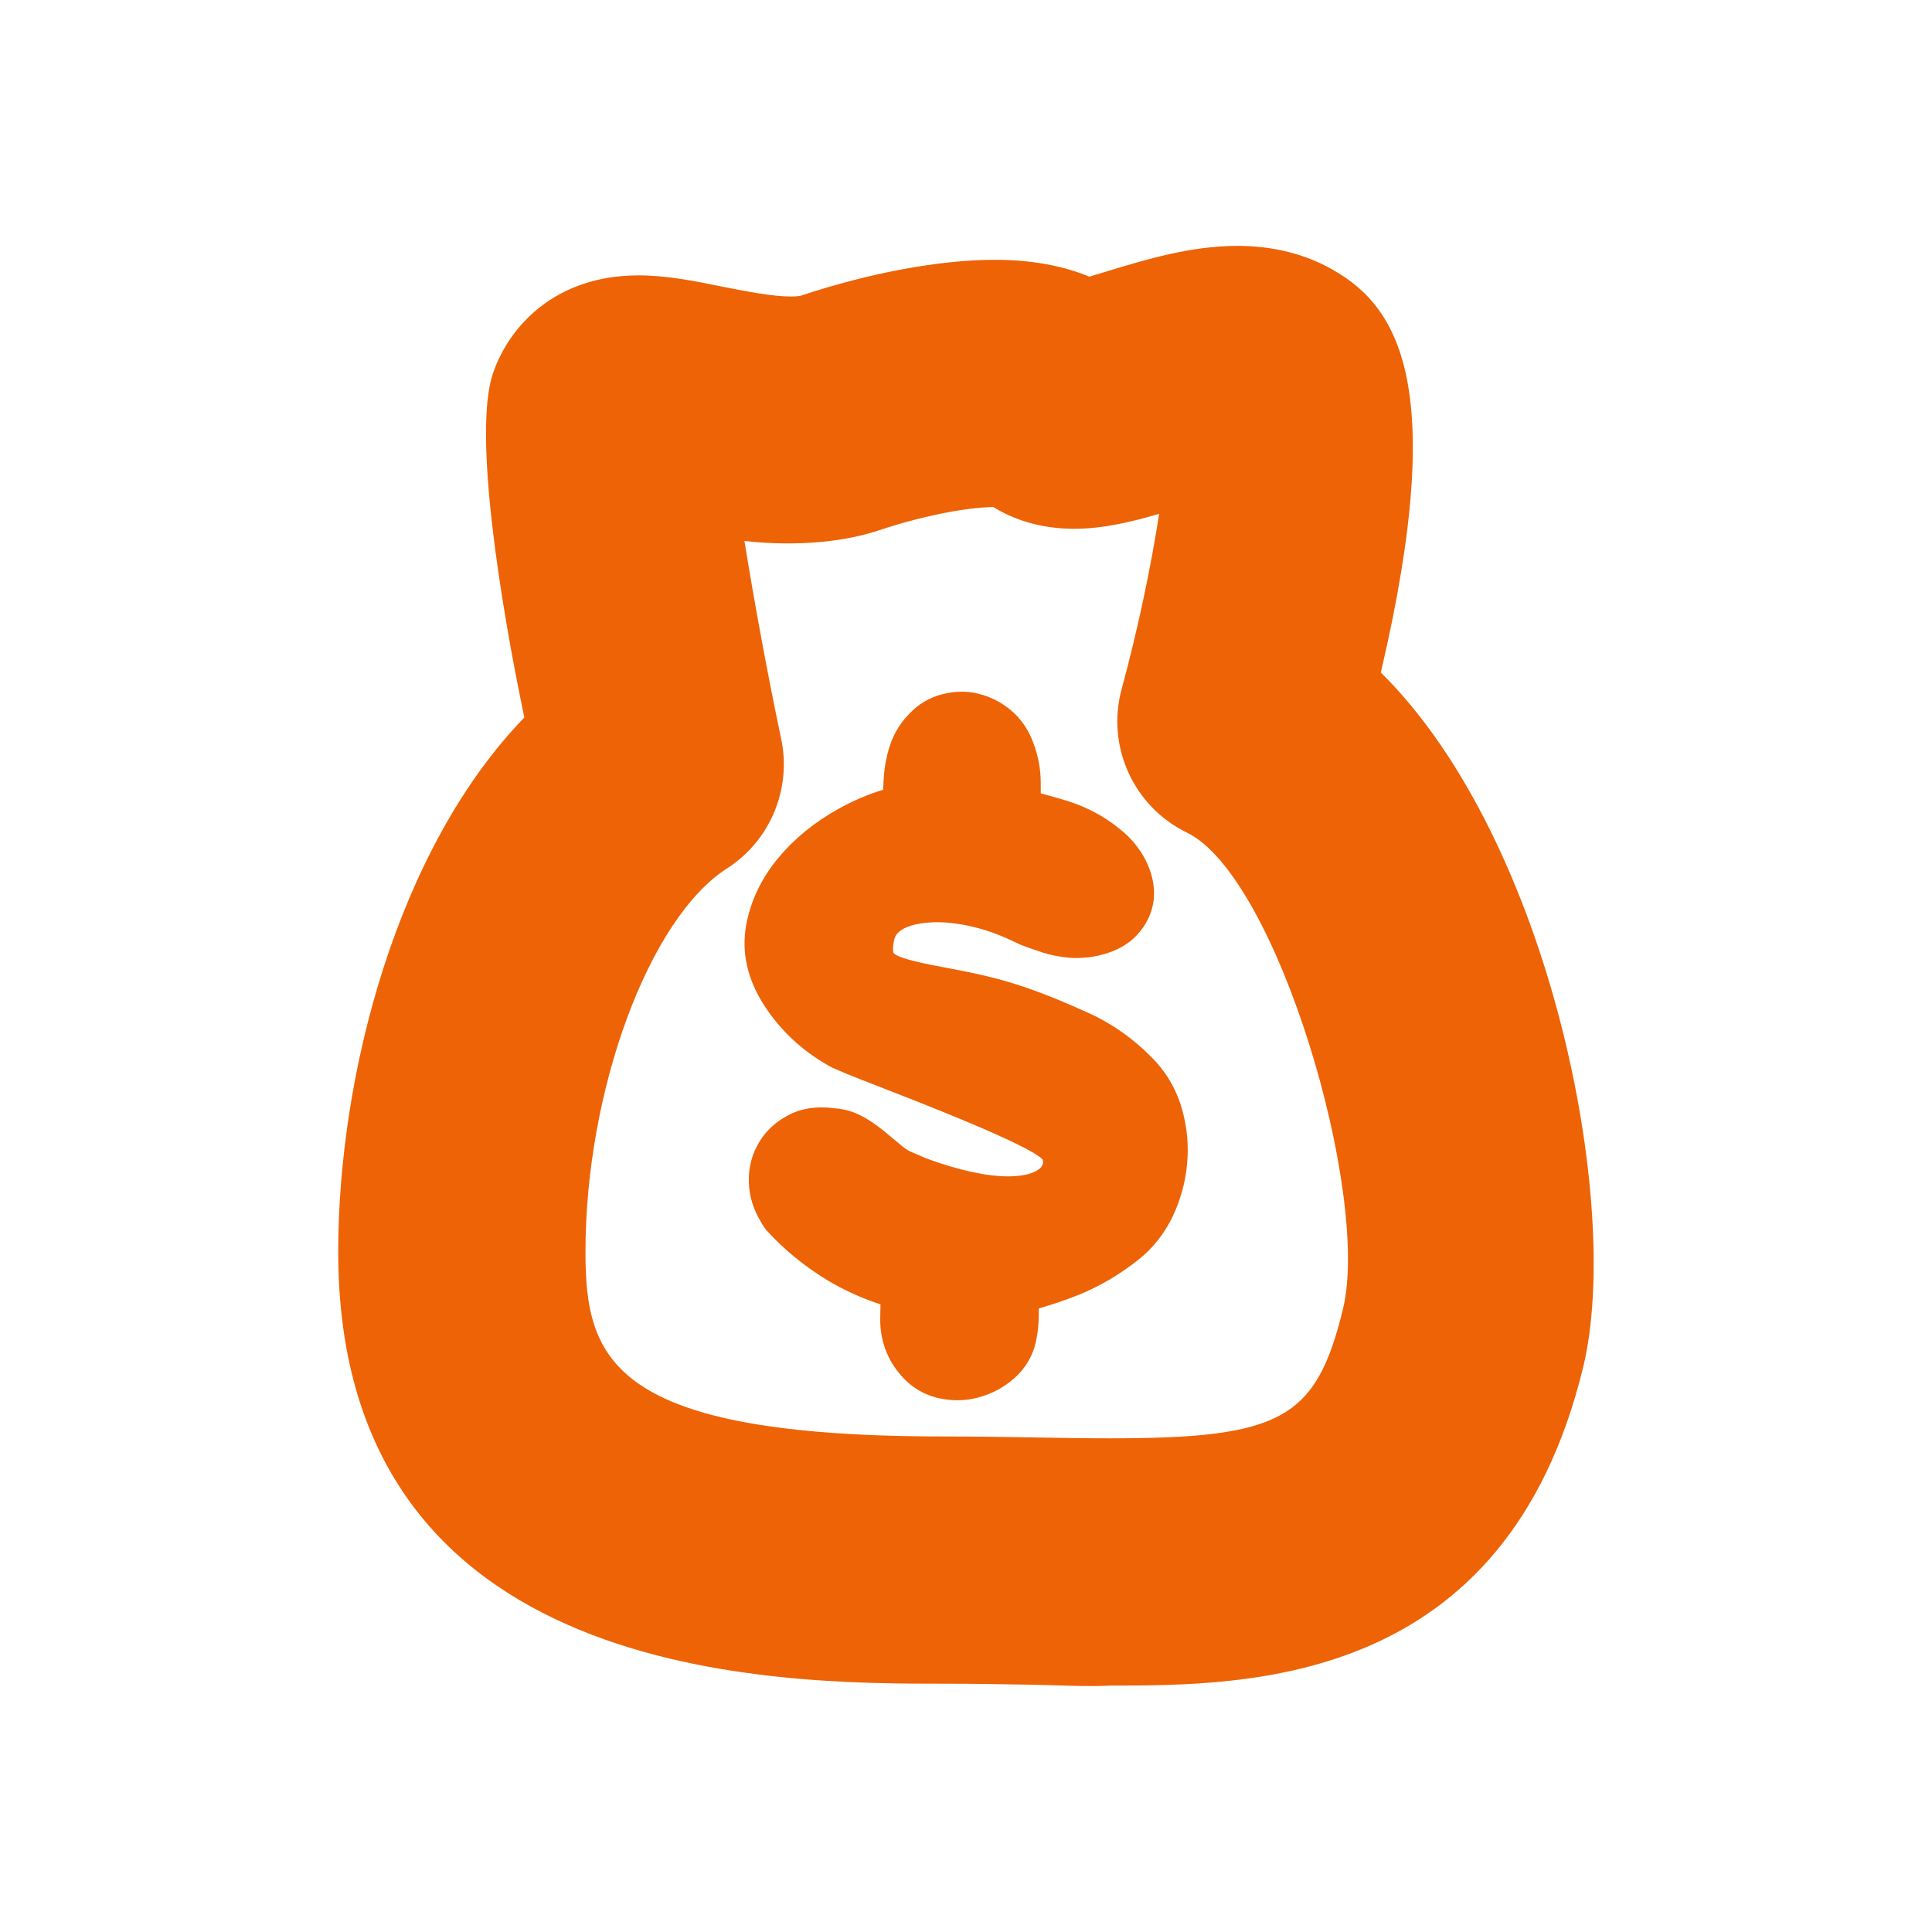
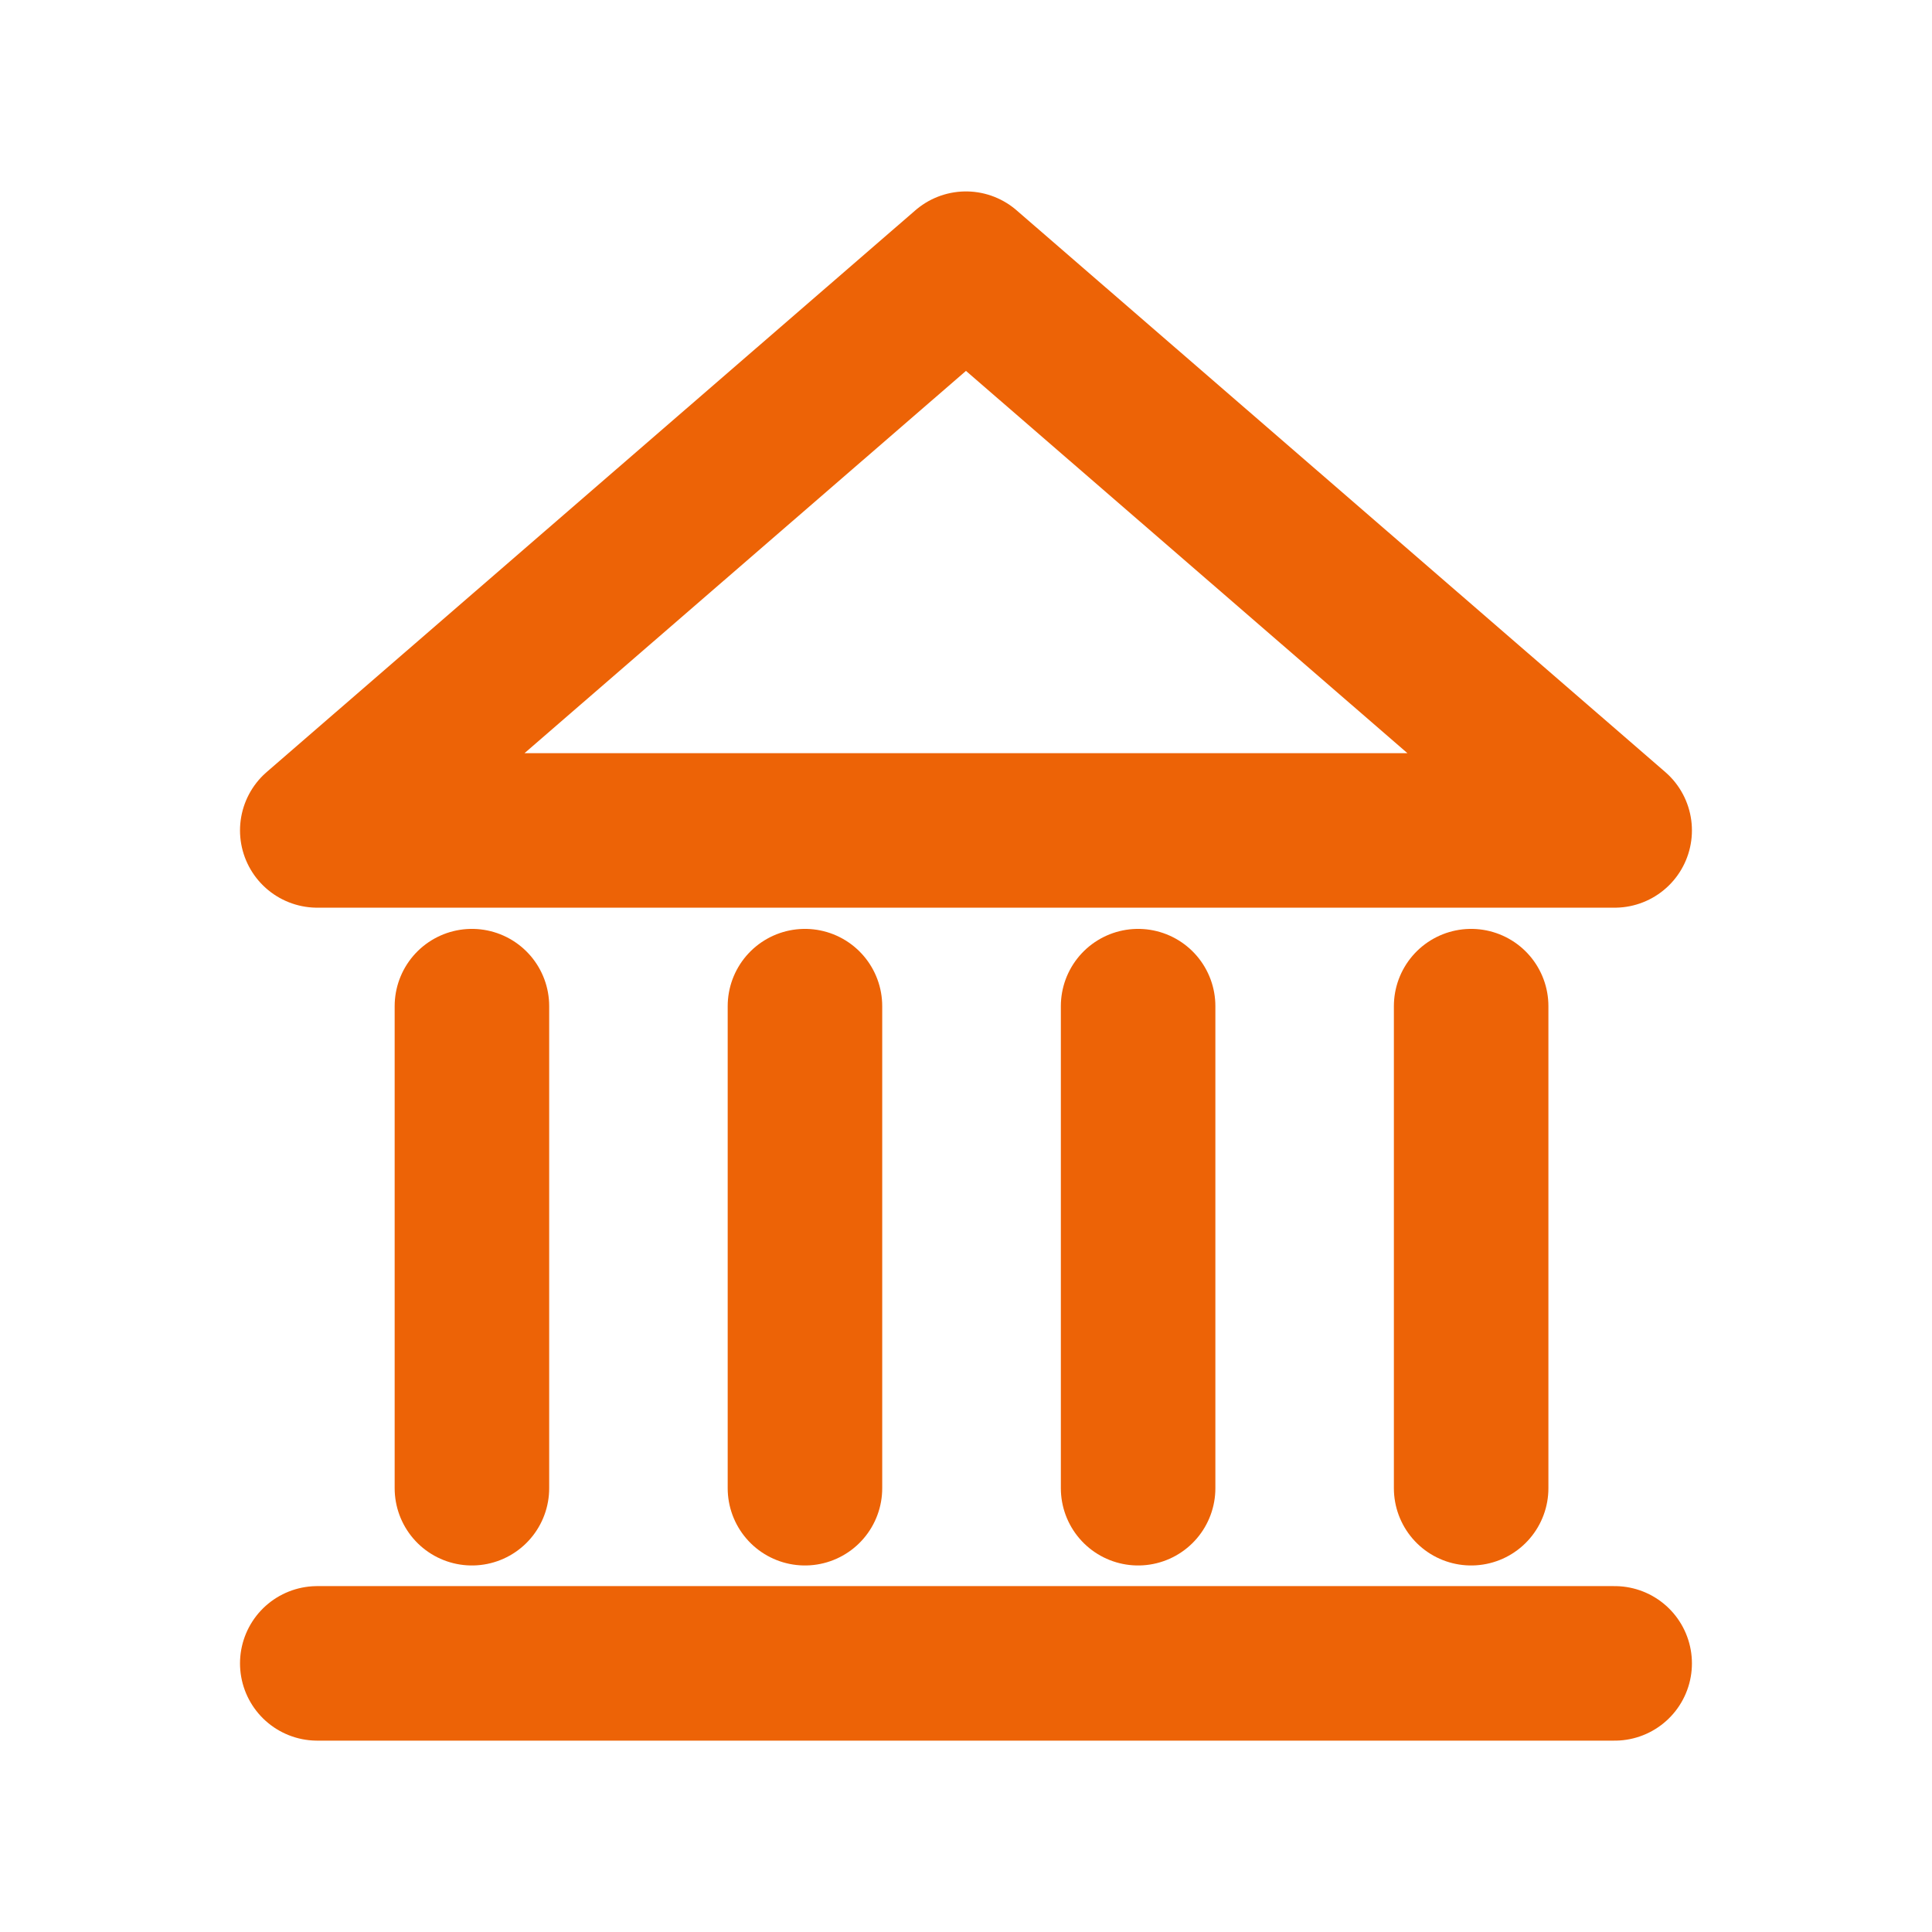
<svg xmlns="http://www.w3.org/2000/svg" version="1.1" id="Layer_1" x="0px" y="0px" width="31.256px" height="31.257px" viewBox="0 0 31.256 31.257" enable-background="new 0 0 31.256 31.257" xml:space="preserve">
  <g>
-     <g>
-       <g>
-         <path fill="#ED6306" d="M12.758,19.557c-0.08-0.123-0.126-0.252-0.14-0.395s0.011-0.273,0.073-0.391     c0.062-0.115,0.154-0.209,0.279-0.279c0.123-0.068,0.282-0.09,0.477-0.064c0.106,0.008,0.201,0.035,0.286,0.084     c0.084,0.049,0.165,0.105,0.245,0.17c0.08,0.066,0.157,0.129,0.231,0.193c0.076,0.066,0.153,0.123,0.232,0.172     c0.045,0.023,0.098,0.051,0.159,0.078c0.062,0.027,0.204,0.082,0.16,0.068c2.065,0.775,2.716,0.062,2.6-0.527     c-0.117-0.592-3.339-1.652-3.701-1.855c-0.363-0.203-0.655-0.473-0.876-0.812c-0.204-0.316-0.276-0.631-0.219-0.941     c0.058-0.312,0.196-0.6,0.418-0.861c0.221-0.264,0.495-0.486,0.822-0.67c0.327-0.182,0.654-0.297,0.981-0.348     c0-0.096,0-0.203,0-0.32s0.007-0.232,0.021-0.346c0.014-0.115,0.04-0.225,0.079-0.328c0.04-0.105,0.1-0.199,0.18-0.281     c0.088-0.096,0.19-0.156,0.306-0.186c0.114-0.029,0.226-0.031,0.331-0.008c0.106,0.025,0.205,0.07,0.299,0.143     c0.093,0.068,0.166,0.156,0.219,0.27c0.08,0.18,0.119,0.361,0.119,0.549c0,0.186,0,0.371,0,0.559     c0.248,0.057,0.505,0.125,0.771,0.205c0.265,0.082,0.494,0.203,0.689,0.367c0.124,0.096,0.219,0.207,0.285,0.332     s0.095,0.244,0.087,0.357c-0.01,0.115-0.061,0.217-0.153,0.311s-0.236,0.156-0.431,0.189c-0.116,0.014-0.227,0.014-0.332,0     c-0.106-0.016-0.211-0.043-0.312-0.08c-0.102-0.035-0.206-0.066-0.304-0.115c-1.133-0.564-2.487-0.508-2.661,0.309     c-0.233,1.094,0.947,0.861,2.335,1.307c0.393,0.127,0.754,0.283,1.095,0.438c0.34,0.154,0.648,0.377,0.922,0.668     c0.15,0.162,0.257,0.357,0.319,0.584c0.062,0.227,0.081,0.457,0.06,0.691c-0.022,0.234-0.085,0.461-0.186,0.674     c-0.103,0.215-0.241,0.391-0.418,0.529c-0.266,0.209-0.549,0.375-0.85,0.498c-0.301,0.121-0.62,0.219-0.955,0.291     c0,0.113,0.002,0.248,0.006,0.4c0.005,0.154-0.006,0.291-0.033,0.412c-0.025,0.131-0.093,0.242-0.198,0.336     c-0.106,0.092-0.229,0.158-0.365,0.193c-0.137,0.037-0.276,0.039-0.418,0.006c-0.142-0.031-0.26-0.109-0.358-0.232     c-0.133-0.16-0.197-0.352-0.192-0.568c0.005-0.221,0.007-0.422,0.007-0.607c-0.398-0.09-0.766-0.234-1.102-0.438     C13.311,20.084,13.014,19.84,12.758,19.557z" />
-         <path fill="#ED6306" d="M15.49,22.654c-0.103,0-0.206-0.012-0.309-0.035c-0.253-0.059-0.468-0.195-0.638-0.408     c-0.202-0.244-0.309-0.555-0.302-0.891c0.002-0.076,0.003-0.146,0.004-0.217c-0.303-0.1-0.589-0.229-0.856-0.389     c-0.378-0.229-0.715-0.506-1.002-0.824c-0.172-0.252-0.245-0.459-0.267-0.682c-0.022-0.242,0.021-0.467,0.129-0.67     c0.107-0.205,0.269-0.367,0.479-0.482c0.214-0.121,0.47-0.166,0.782-0.125c0.155,0.01,0.323,0.061,0.474,0.148     c0.104,0.059,0.206,0.131,0.307,0.211l0.247,0.205c0.057,0.051,0.111,0.09,0.168,0.125l0.284,0.123     c0.517,0.189,0.972,0.289,1.319,0.289c0.382,0,0.506-0.115,0.534-0.148c0.011-0.014,0.042-0.051,0.027-0.123     c-0.211-0.238-2.055-0.951-2.66-1.186c-0.396-0.152-0.694-0.273-0.795-0.328c-0.433-0.244-0.786-0.572-1.05-0.979     c-0.275-0.426-0.373-0.865-0.292-1.305c0.073-0.396,0.252-0.766,0.528-1.094c0.257-0.307,0.581-0.57,0.961-0.781     c0.237-0.133,0.48-0.236,0.726-0.311c0.003-0.111,0.01-0.221,0.023-0.33c0.018-0.148,0.054-0.301,0.107-0.443     c0.064-0.17,0.162-0.322,0.29-0.453c0.143-0.154,0.328-0.268,0.54-0.32c0.195-0.049,0.384-0.053,0.562-0.012     c0.185,0.043,0.348,0.121,0.494,0.232c0.154,0.115,0.281,0.27,0.368,0.457c0.111,0.248,0.166,0.502,0.166,0.76v0.168     c0.136,0.035,0.274,0.074,0.415,0.117c0.334,0.104,0.624,0.26,0.867,0.463c0.162,0.125,0.304,0.291,0.404,0.48     c0.111,0.211,0.159,0.422,0.144,0.629c-0.019,0.232-0.12,0.447-0.295,0.625c-0.172,0.172-0.408,0.281-0.705,0.33     c-0.201,0.027-0.335,0.023-0.482,0.002s-0.287-0.057-0.42-0.107c-0.134-0.043-0.245-0.082-0.351-0.135     c-0.408-0.203-0.868-0.32-1.261-0.32c-0.104,0-0.631,0.014-0.688,0.287c-0.029,0.137-0.017,0.197-0.012,0.207     c0.059,0.092,0.547,0.186,0.839,0.24c0.35,0.066,0.745,0.141,1.171,0.279c0.436,0.139,0.825,0.311,1.15,0.457     c0.397,0.18,0.761,0.441,1.078,0.779c0.207,0.225,0.354,0.49,0.437,0.795c0.078,0.285,0.104,0.578,0.076,0.871     c-0.027,0.291-0.105,0.574-0.231,0.842c-0.137,0.285-0.326,0.523-0.563,0.709c-0.298,0.236-0.625,0.428-0.968,0.566     c-0.206,0.082-0.419,0.154-0.638,0.217c0.006,0.195-0.009,0.369-0.045,0.533c-0.045,0.225-0.169,0.438-0.357,0.602     c-0.171,0.148-0.362,0.248-0.57,0.303C15.726,22.639,15.608,22.654,15.49,22.654z M13.385,18.924l-0.171,0.006     c-0.051,0.027-0.069,0.055-0.081,0.076c-0.011,0.021-0.022,0.051-0.017,0.109c0.005,0.061,0.024,0.113,0.061,0.168     c0.174,0.184,0.435,0.398,0.728,0.574c0.288,0.174,0.608,0.301,0.953,0.377l0.391,0.088v0.4c0,0.189-0.002,0.395-0.007,0.617     c-0.002,0.098,0.021,0.172,0.078,0.24l0.17,0.074c0.03,0,0.06-0.004,0.09-0.012c0.065-0.018,0.118-0.047,0.169-0.09     c0.056-0.145,0.062-0.242,0.06-0.354c-0.005-0.16-0.007-0.299-0.007-0.416v-0.404l0.395-0.086     c0.305-0.064,0.599-0.154,0.874-0.266c0.254-0.104,0.499-0.246,0.726-0.426c0.118-0.092,0.208-0.207,0.277-0.352     c0.075-0.16,0.122-0.33,0.139-0.506s0.002-0.344-0.044-0.514c-0.041-0.148-0.108-0.271-0.204-0.377     c-0.224-0.238-0.48-0.424-0.76-0.549c-0.301-0.137-0.658-0.293-1.044-0.418c-0.366-0.117-0.729-0.188-1.05-0.248     c-0.639-0.121-1.19-0.225-1.486-0.67c-0.171-0.258-0.216-0.584-0.134-0.969c0.144-0.674,0.767-1.078,1.667-1.078     c0.55,0,1.156,0.152,1.706,0.426c0.063,0.031,0.131,0.051,0.197,0.074c0.126,0.045,0.196,0.062,0.27,0.072     c0.123,0.008,0.159,0.004,0.195,0c0.105-0.018,0.143-0.049,0.144-0.049c-0.058-0.143-0.106-0.197-0.174-0.25     c-0.157-0.131-0.326-0.221-0.532-0.283c-0.25-0.076-0.496-0.141-0.733-0.195l-0.389-0.09V12.67c0-0.117-0.024-0.23-0.075-0.344     c-0.014-0.029-0.032-0.053-0.06-0.072c-0.042-0.033-0.077-0.049-0.118-0.059l-0.005,0.006l-0.157,0.051     c-0.032,0.033-0.055,0.068-0.07,0.109c-0.025,0.064-0.041,0.133-0.05,0.207c-0.013,0.098-0.018,0.193-0.018,0.289v0.75     l-0.423,0.064c-0.271,0.043-0.545,0.141-0.814,0.291c-0.273,0.152-0.503,0.338-0.683,0.553c-0.167,0.197-0.269,0.404-0.311,0.633     c-0.034,0.184,0.015,0.371,0.147,0.578c0.176,0.271,0.405,0.482,0.7,0.648c0.089,0.049,0.34,0.143,0.666,0.268     c2.437,0.943,3.172,1.375,3.281,1.926c0.067,0.34-0.02,0.688-0.236,0.951c-0.192,0.234-0.576,0.514-1.307,0.514     c-0.485,0-1.064-0.125-1.723-0.373l0.094-0.262l-0.112,0.254l-0.167-0.07c-0.081-0.035-0.144-0.066-0.197-0.096     c-0.126-0.078-0.225-0.148-0.322-0.234l-0.188-0.158c-0.086-0.068-0.146-0.111-0.208-0.146L13.385,18.924z" />
-       </g>
-     </g>
-     <g>
-       <path fill="#ED6306" d="M17.975,27.27c-0.395,0.021-0.844-0.006-1.29-0.014c-0.451-0.008-0.919-0.016-1.403-0.016    c-2.683,0-9.81,0-9.81-6.986c0-2.859,0.95-6.516,3.011-8.646C8.102,9.789,7.652,7.012,7.972,6.051    c0.257-0.771,1.012-1.596,2.357-1.596c0.451,0,0.89,0.088,1.354,0.182c0.378,0.074,0.806,0.16,1.112,0.16    c0.111,0,0.158-0.012,0.158-0.012c1.107-0.369,2.253-0.582,3.139-0.582c0.584,0,1.096,0.092,1.531,0.273    c0.098-0.029,0.208-0.062,0.298-0.09c0.631-0.191,1.347-0.408,2.098-0.408c0.531,0,1.016,0.111,1.44,0.33    c1.13,0.588,1.994,1.816,0.881,6.572c2.749,2.717,3.908,8.625,3.274,11.236C24.369,27.256,20.219,27.27,17.975,27.27z     M12.63,11.916c0.187,0.807-0.145,1.67-0.87,2.135c-1.262,0.809-2.288,3.592-2.288,6.203c0,1.748,0.417,2.986,5.81,2.986    c0.507,0,0.997,0.008,1.469,0.016c0.417,0.008,0.819,0.014,1.205,0.014c0.001,0,0.001,0,0.001,0c2.775,0,3.339-0.312,3.771-2.096    c0.448-1.844-1.062-6.992-2.524-7.703c-0.865-0.42-1.309-1.396-1.057-2.324c0.263-0.965,0.481-2.012,0.606-2.834    c-0.448,0.131-0.908,0.242-1.373,0.242c-0.562,0-0.991-0.156-1.31-0.352c-0.454,0.006-1.179,0.152-1.856,0.379    c-0.645,0.213-1.446,0.252-2.17,0.17C12.208,9.775,12.44,11.014,12.63,11.916z" />
-     </g>
+     <polygon fill="none" stroke="#ED6306" stroke-width="2.5" stroke-linecap="round" stroke-linejoin="round" stroke-miterlimit="10" points="   5.133,13.435 15.628,4.347 26.123,13.435  " />
+     <line fill="none" stroke="#ED6306" stroke-width="2.5" stroke-linecap="round" stroke-linejoin="round" stroke-miterlimit="10" x1="7.635" y1="16.278" x2="7.635" y2="24.077" />
+     <line fill="none" stroke="#ED6306" stroke-width="2.5" stroke-linecap="round" stroke-linejoin="round" stroke-miterlimit="10" x1="13.023" y1="16.278" x2="13.023" y2="24.077" />
+     <line fill="none" stroke="#ED6306" stroke-width="2.5" stroke-linecap="round" stroke-linejoin="round" stroke-miterlimit="10" x1="18.413" y1="16.278" x2="18.413" y2="24.077" />
+     <line fill="none" stroke="#ED6306" stroke-width="2.5" stroke-linecap="round" stroke-linejoin="round" stroke-miterlimit="10" x1="23.801" y1="16.278" x2="23.801" y2="24.077" />
+     <line fill="none" stroke="#ED6306" stroke-width="2.5" stroke-linecap="round" stroke-linejoin="round" stroke-miterlimit="10" x1="5.133" y1="26.911" x2="26.123" y2="26.911" />
  </g>
</svg>
